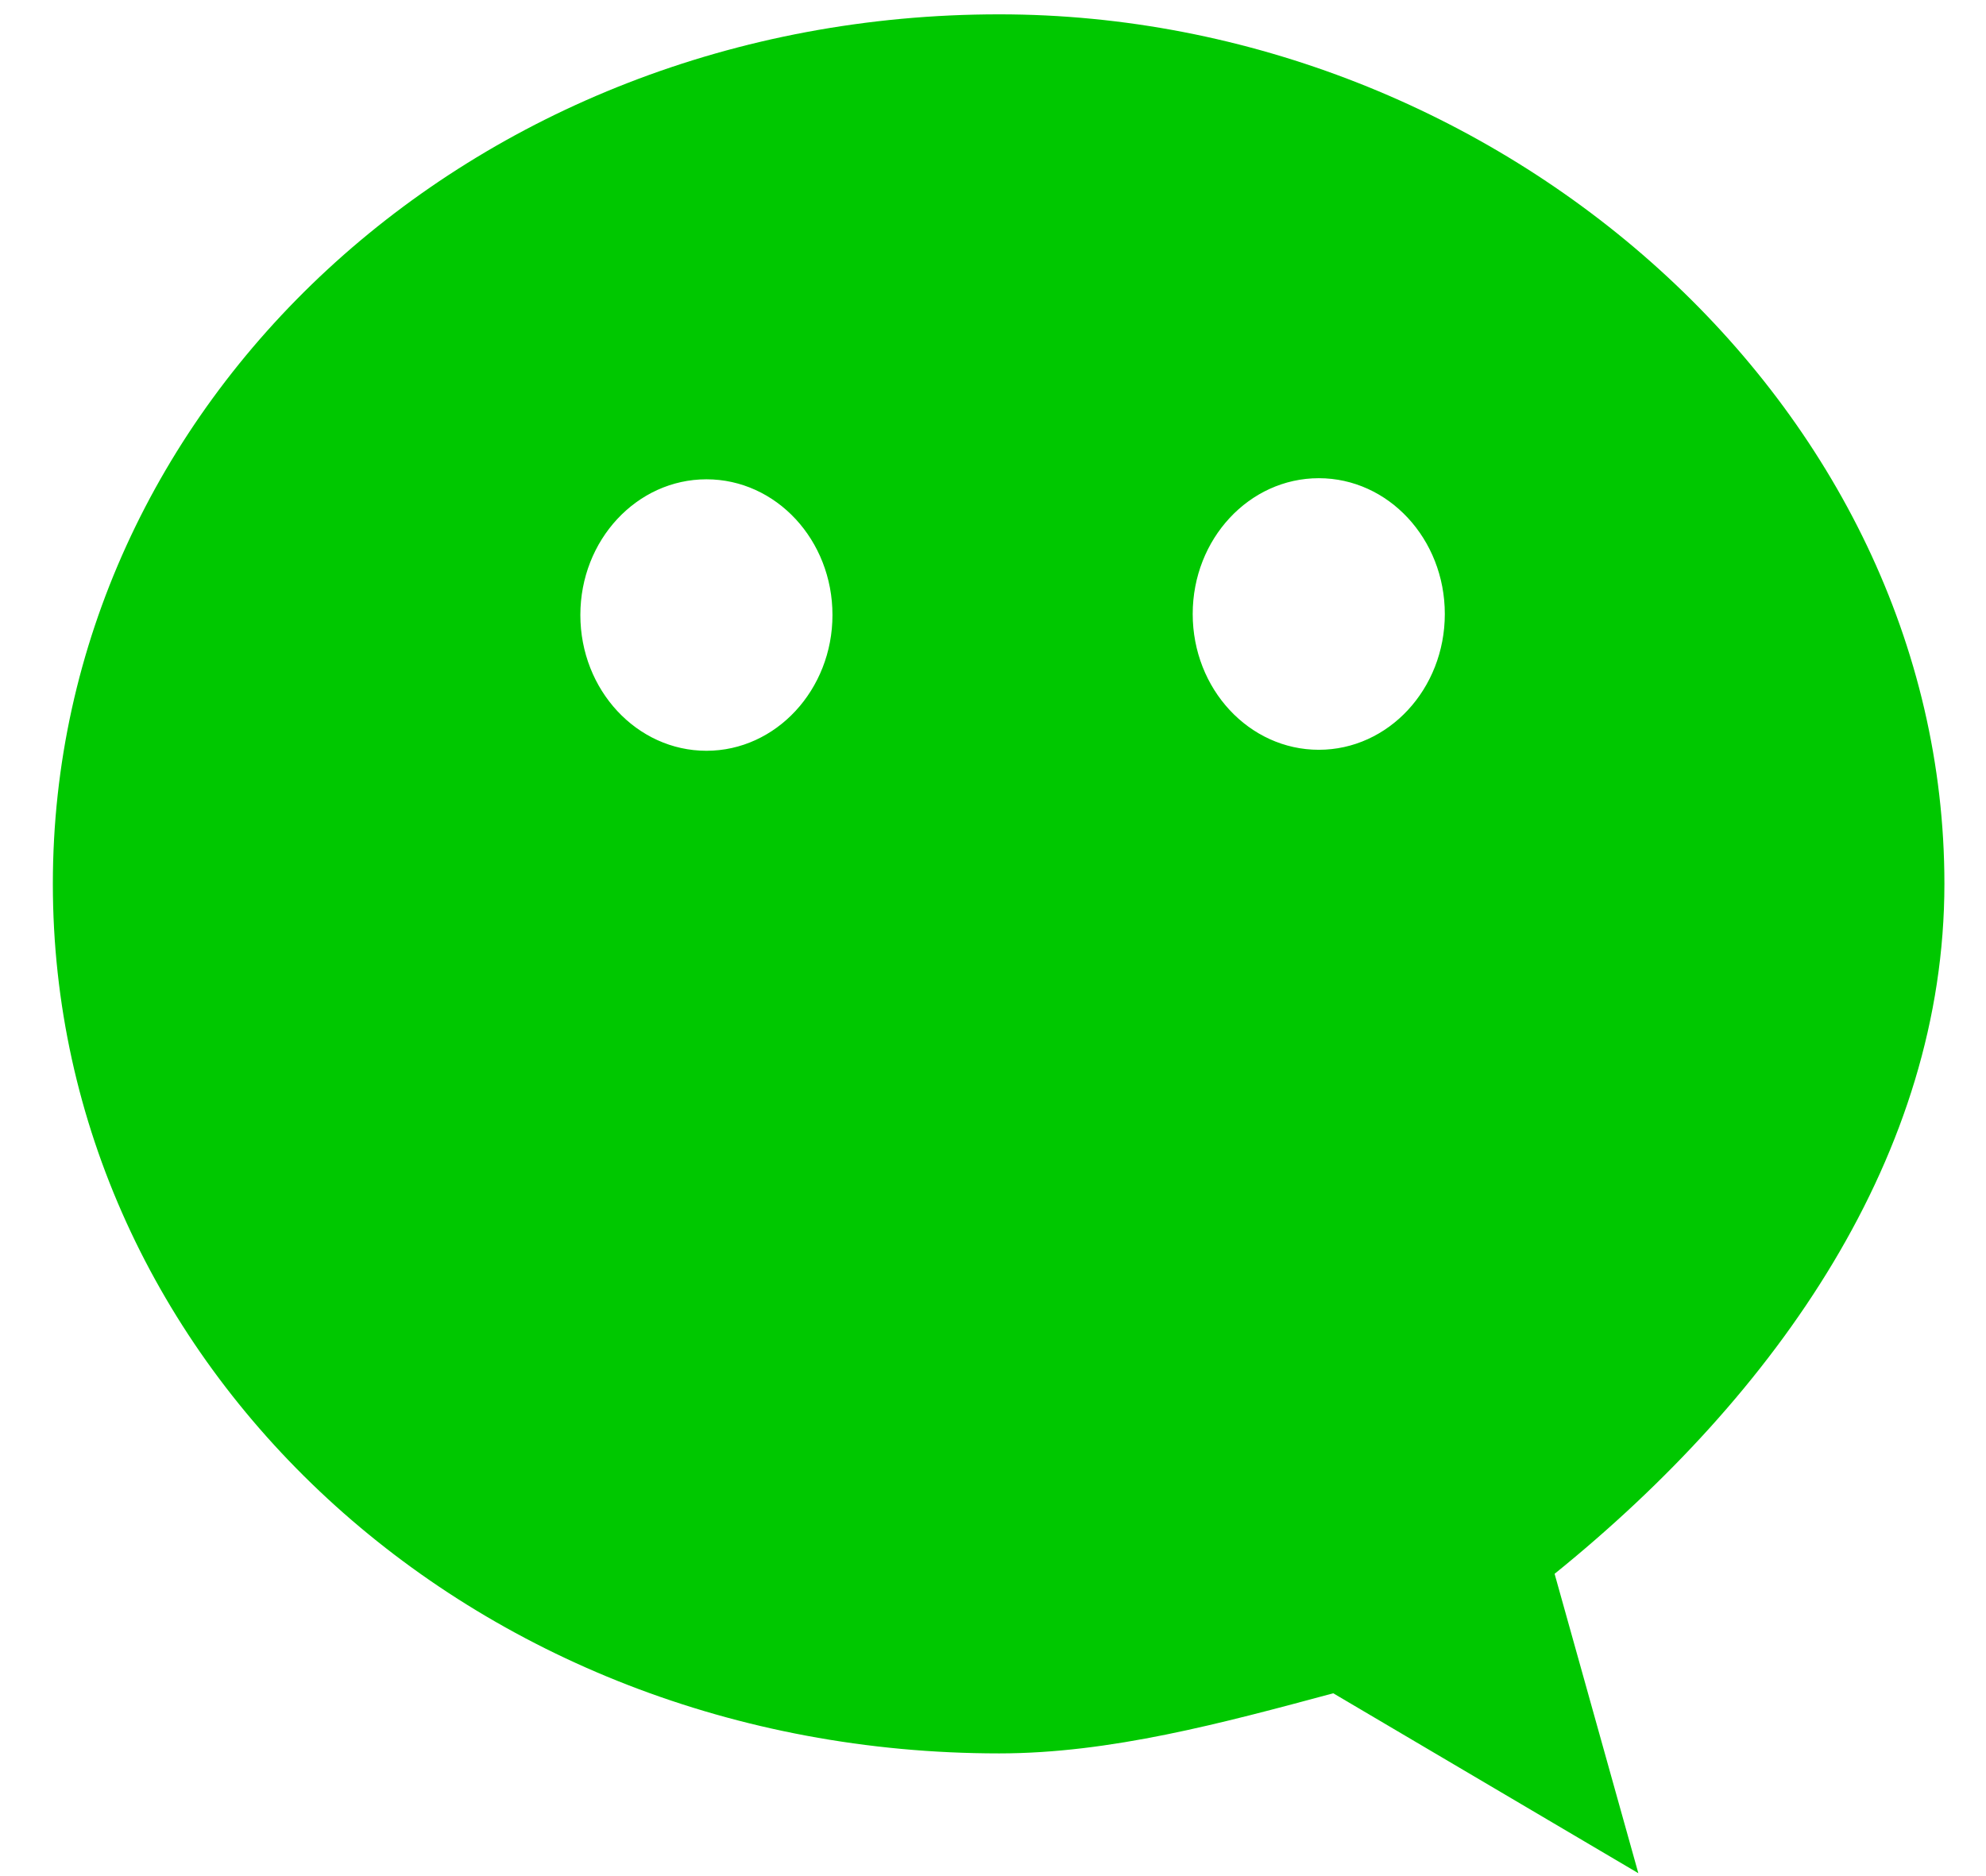
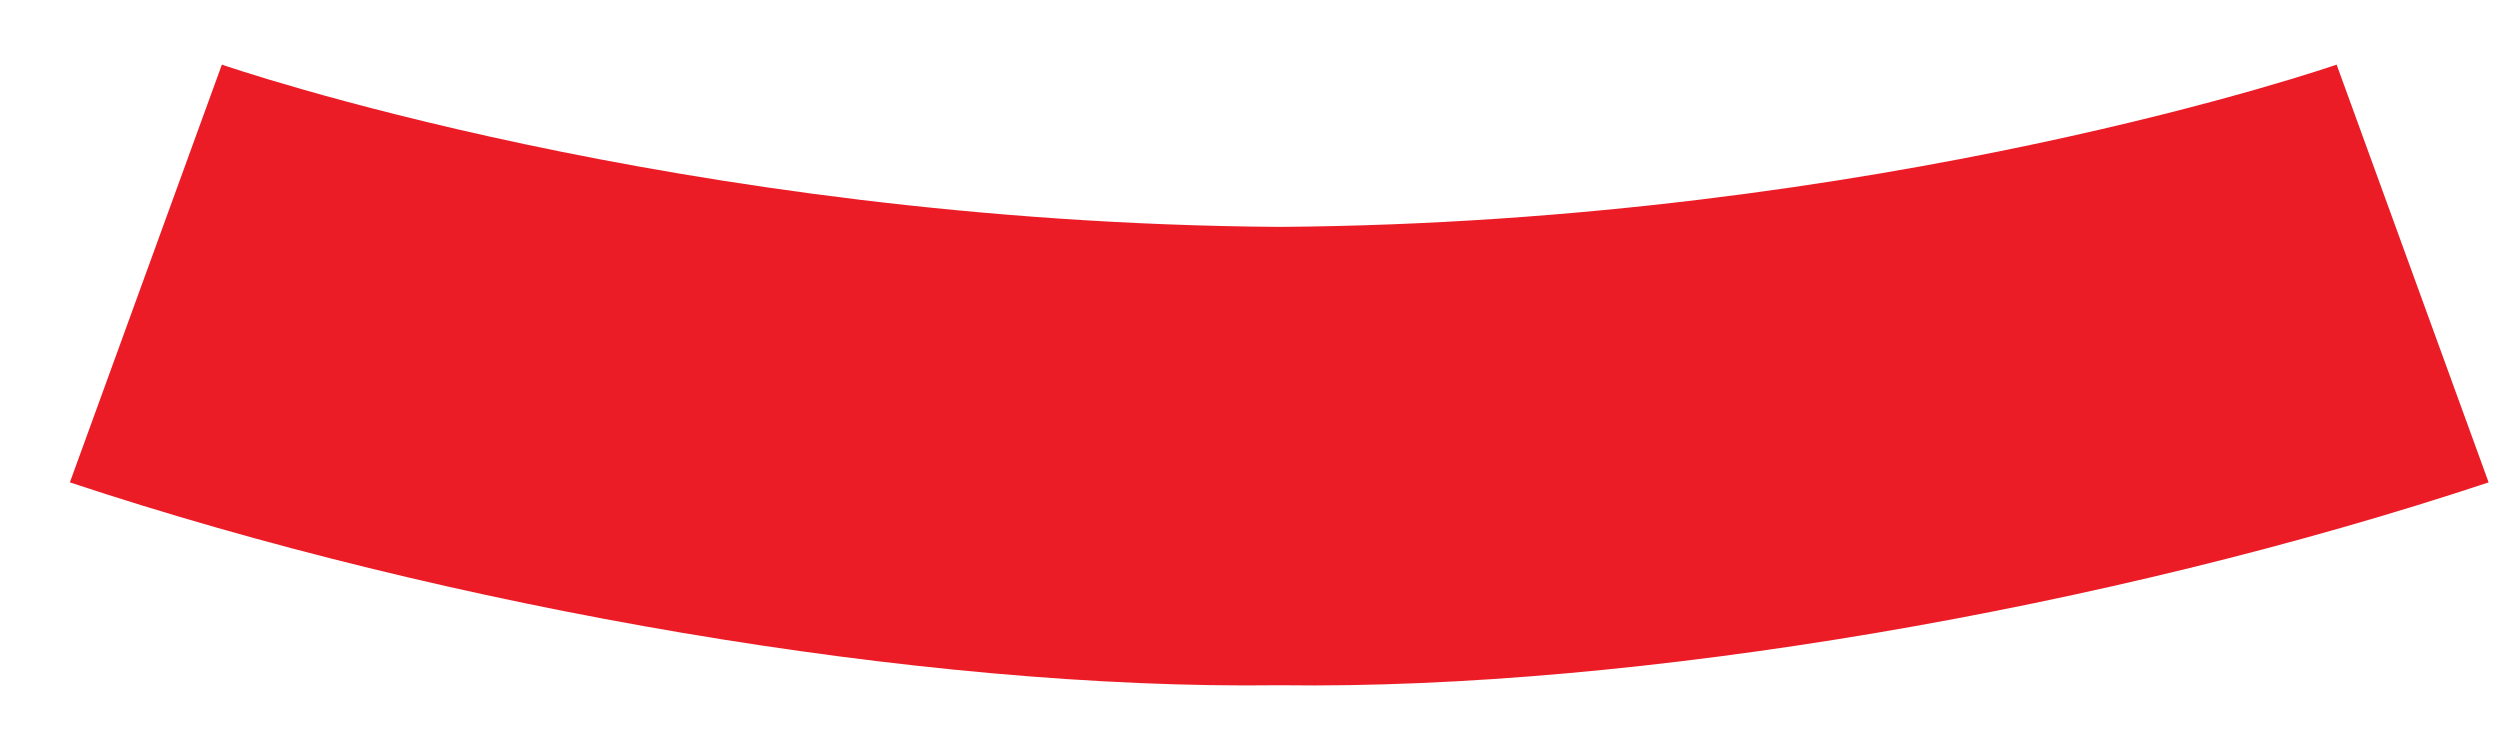
- <svg xmlns="http://www.w3.org/2000/svg" version="1.1" width="18px" height="17px">
-   <g transform="matrix(1 0 0 1 -170 -534 )">
-     <path d="M 14.09 14.267  C 16.115 12.63  17.623 10.461  17.623 8.012  C 17.623 3.668  13.587 0.13  9.056 0.13  C 4.258 0.13  0.479 3.671  0.479 8.012  C 0.479 12.363  4.258 15.895  9.056 15.895  C 10.062 15.895  11.076 15.621  12.084 15.35  L 14.849 16.981  L 14.09 14.267  Z M 7.545 5.575  C 7.545 6.252  7.034 6.806  6.403 6.806  C 5.772 6.806  5.26 6.255  5.26 5.575  C 5.26 4.895  5.772 4.345  6.403 4.345  C 7.034 4.345  7.545 4.895  7.545 5.575  Z M 13.095 5.566  C 13.095 6.246  12.584 6.797  11.953 6.797  C 11.322 6.797  10.81 6.246  10.81 5.566  C 10.81 4.886  11.322 4.335  11.953 4.335  C 12.584 4.335  13.095 4.886  13.095 5.566  Z " fill-rule="nonzero" fill="#00c800" stroke="none" transform="matrix(1 0 0 1 170 534 )" />
+ <svg xmlns="http://www.w3.org/2000/svg" version="1.1" width="20px" height="6px">
+   <g transform="matrix(1 0 0 1 -263 -496 )">
+     <path d="M 18.693 0.517  C 18.693 0.517  15.063 1.779  10.249 1.815  L 10.22 1.815  C 5.414 1.779  1.788 0.521  1.775 0.517  L 0.559 3.859  C 3.601 4.869  7.37 5.519  10.22 5.482  L 10.249 5.482  C 13.099 5.52  16.868 4.869  19.909 3.859  L 18.693 0.517  Z " fill-rule="nonzero" fill="#eb1c26" stroke="none" transform="matrix(1 0 0 1 263 496 )" />
  </g>
</svg>
